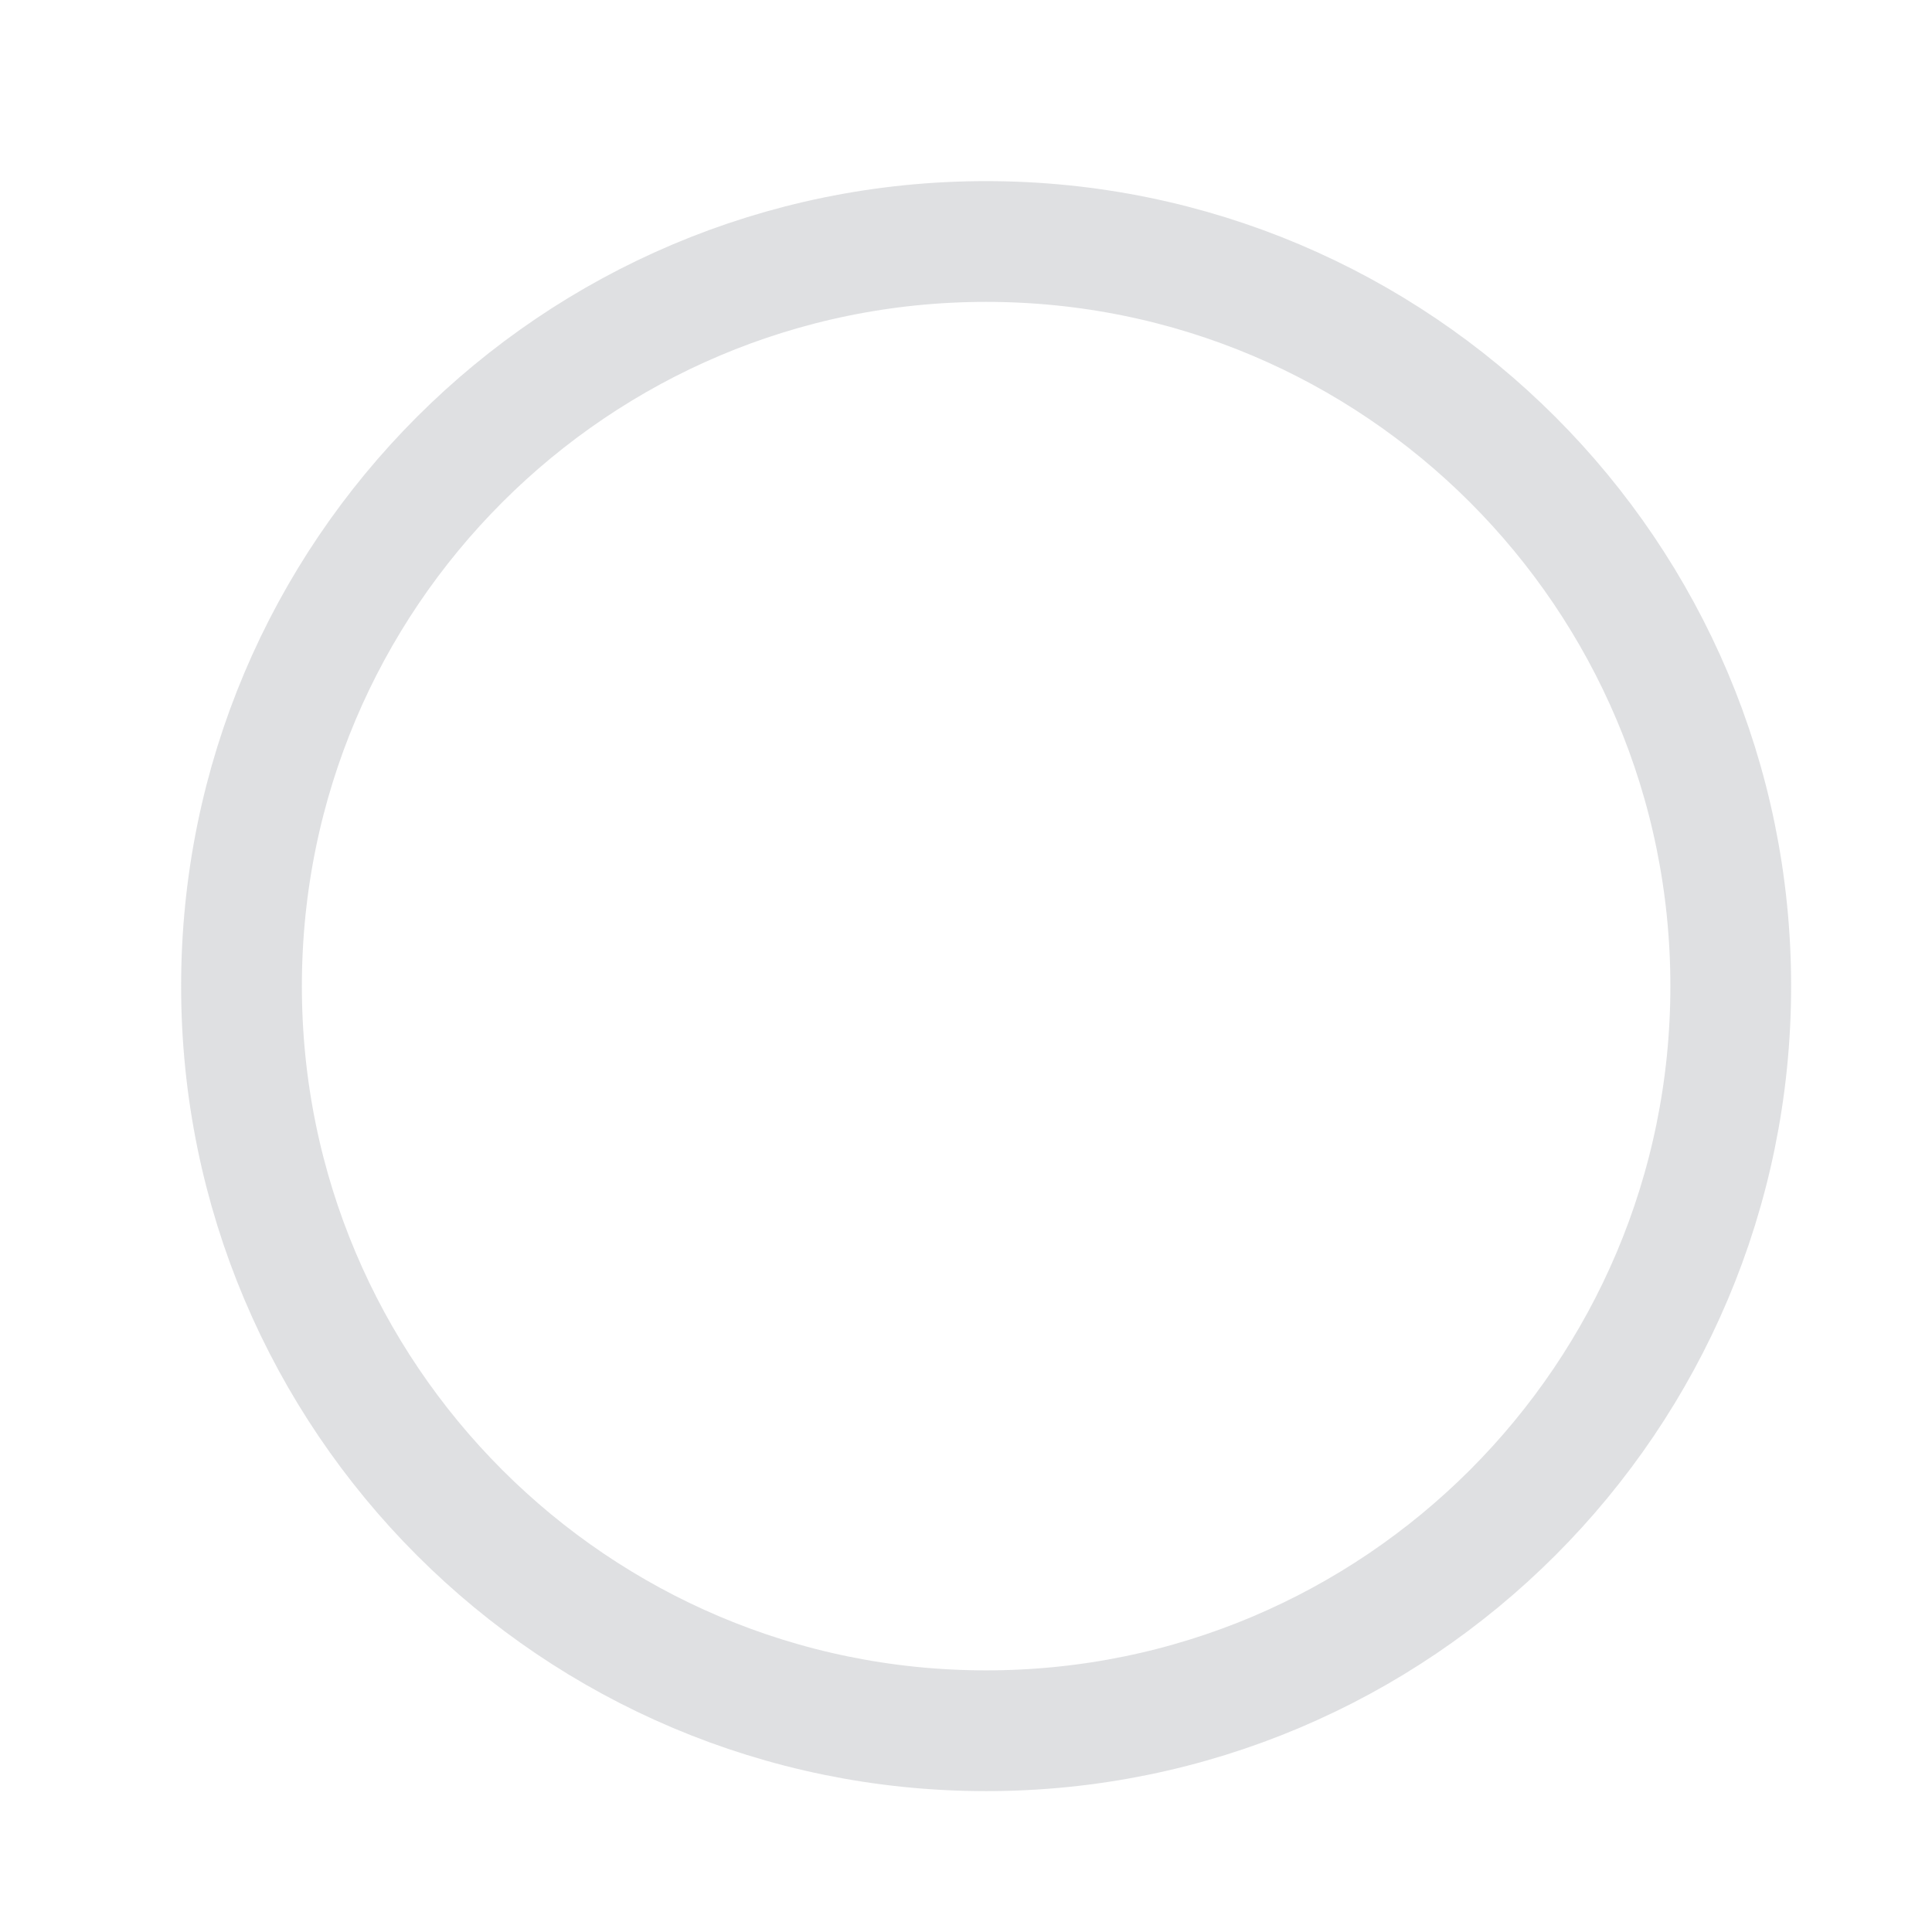
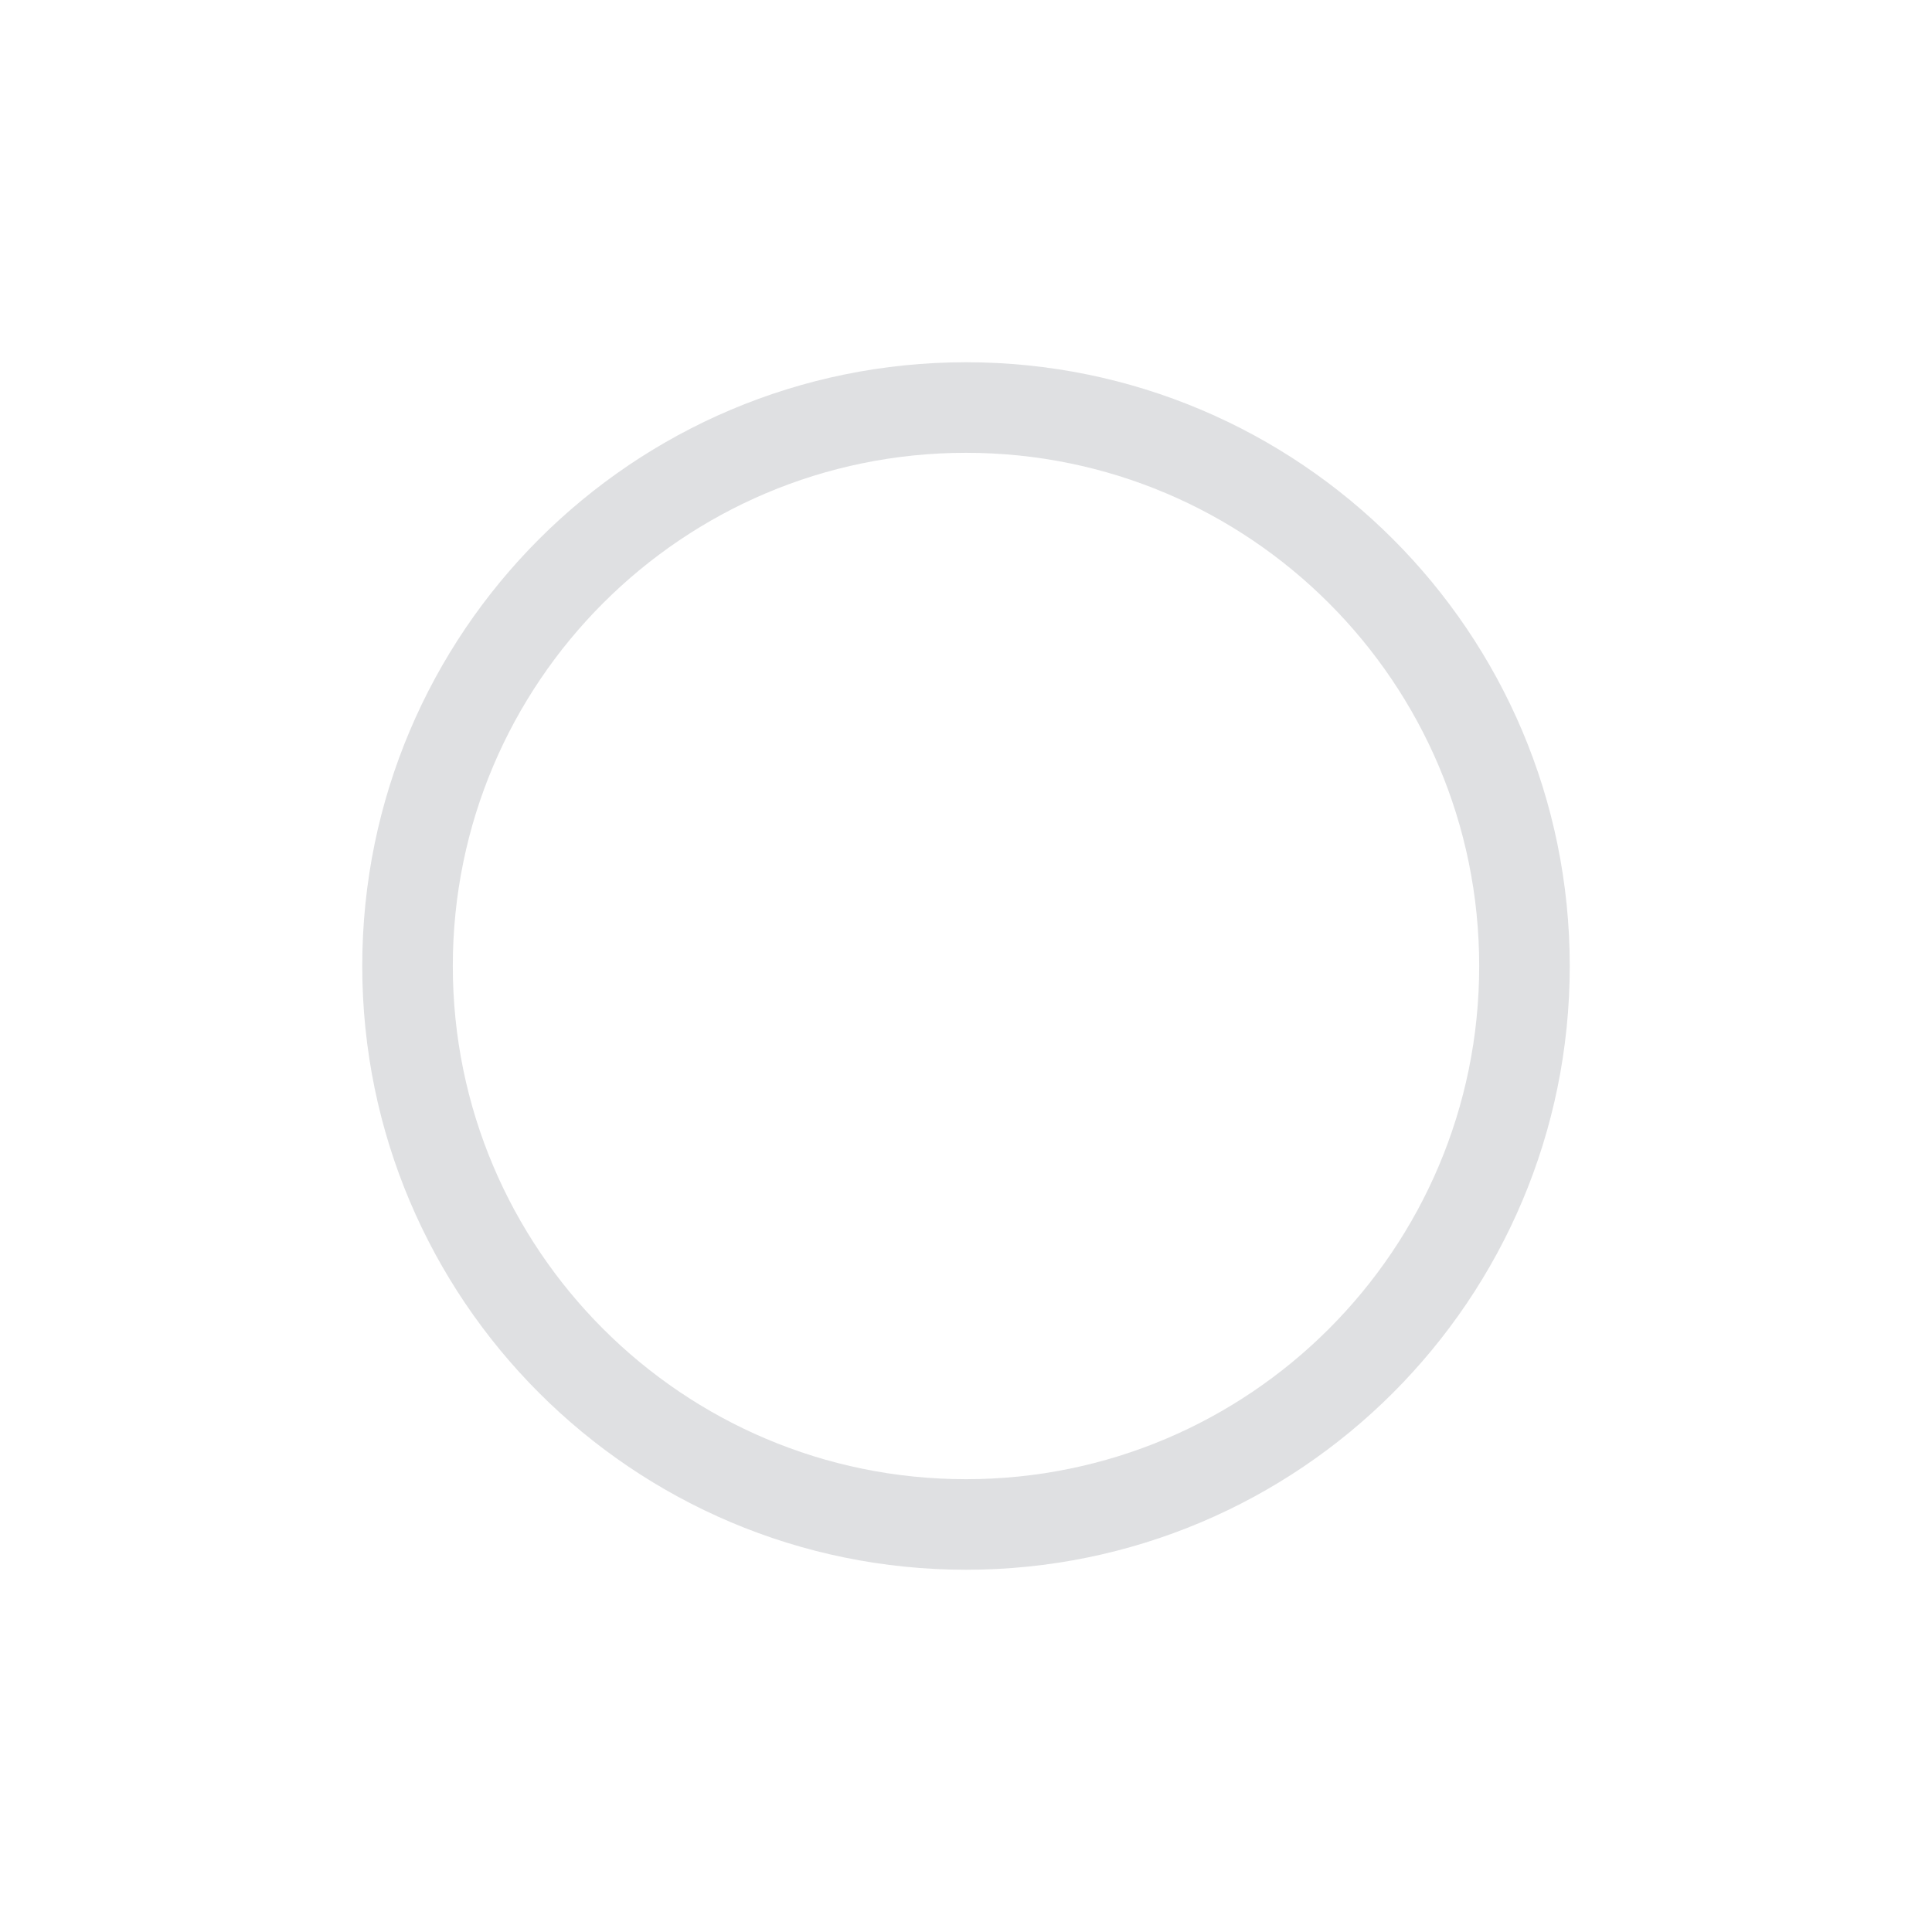
- <svg xmlns="http://www.w3.org/2000/svg" width="100%" height="100%" viewBox="0 0 24 24" fill="none">
-   <rect x="3" y="3" width="18.5" height="18.5" rx="9.25" stroke="#70737C" stroke-opacity="0.22" stroke-width="1.5" />
+ <svg xmlns="http://www.w3.org/2000/svg" width="100%" height="100%" viewBox="0 0 32 32" fill="none">
+   <rect x="6.75" y="6.75" width="18.5" height="18.5" rx="9.25" stroke="#70737C" stroke-opacity="0.22" stroke-width="1.5" />
</svg>
